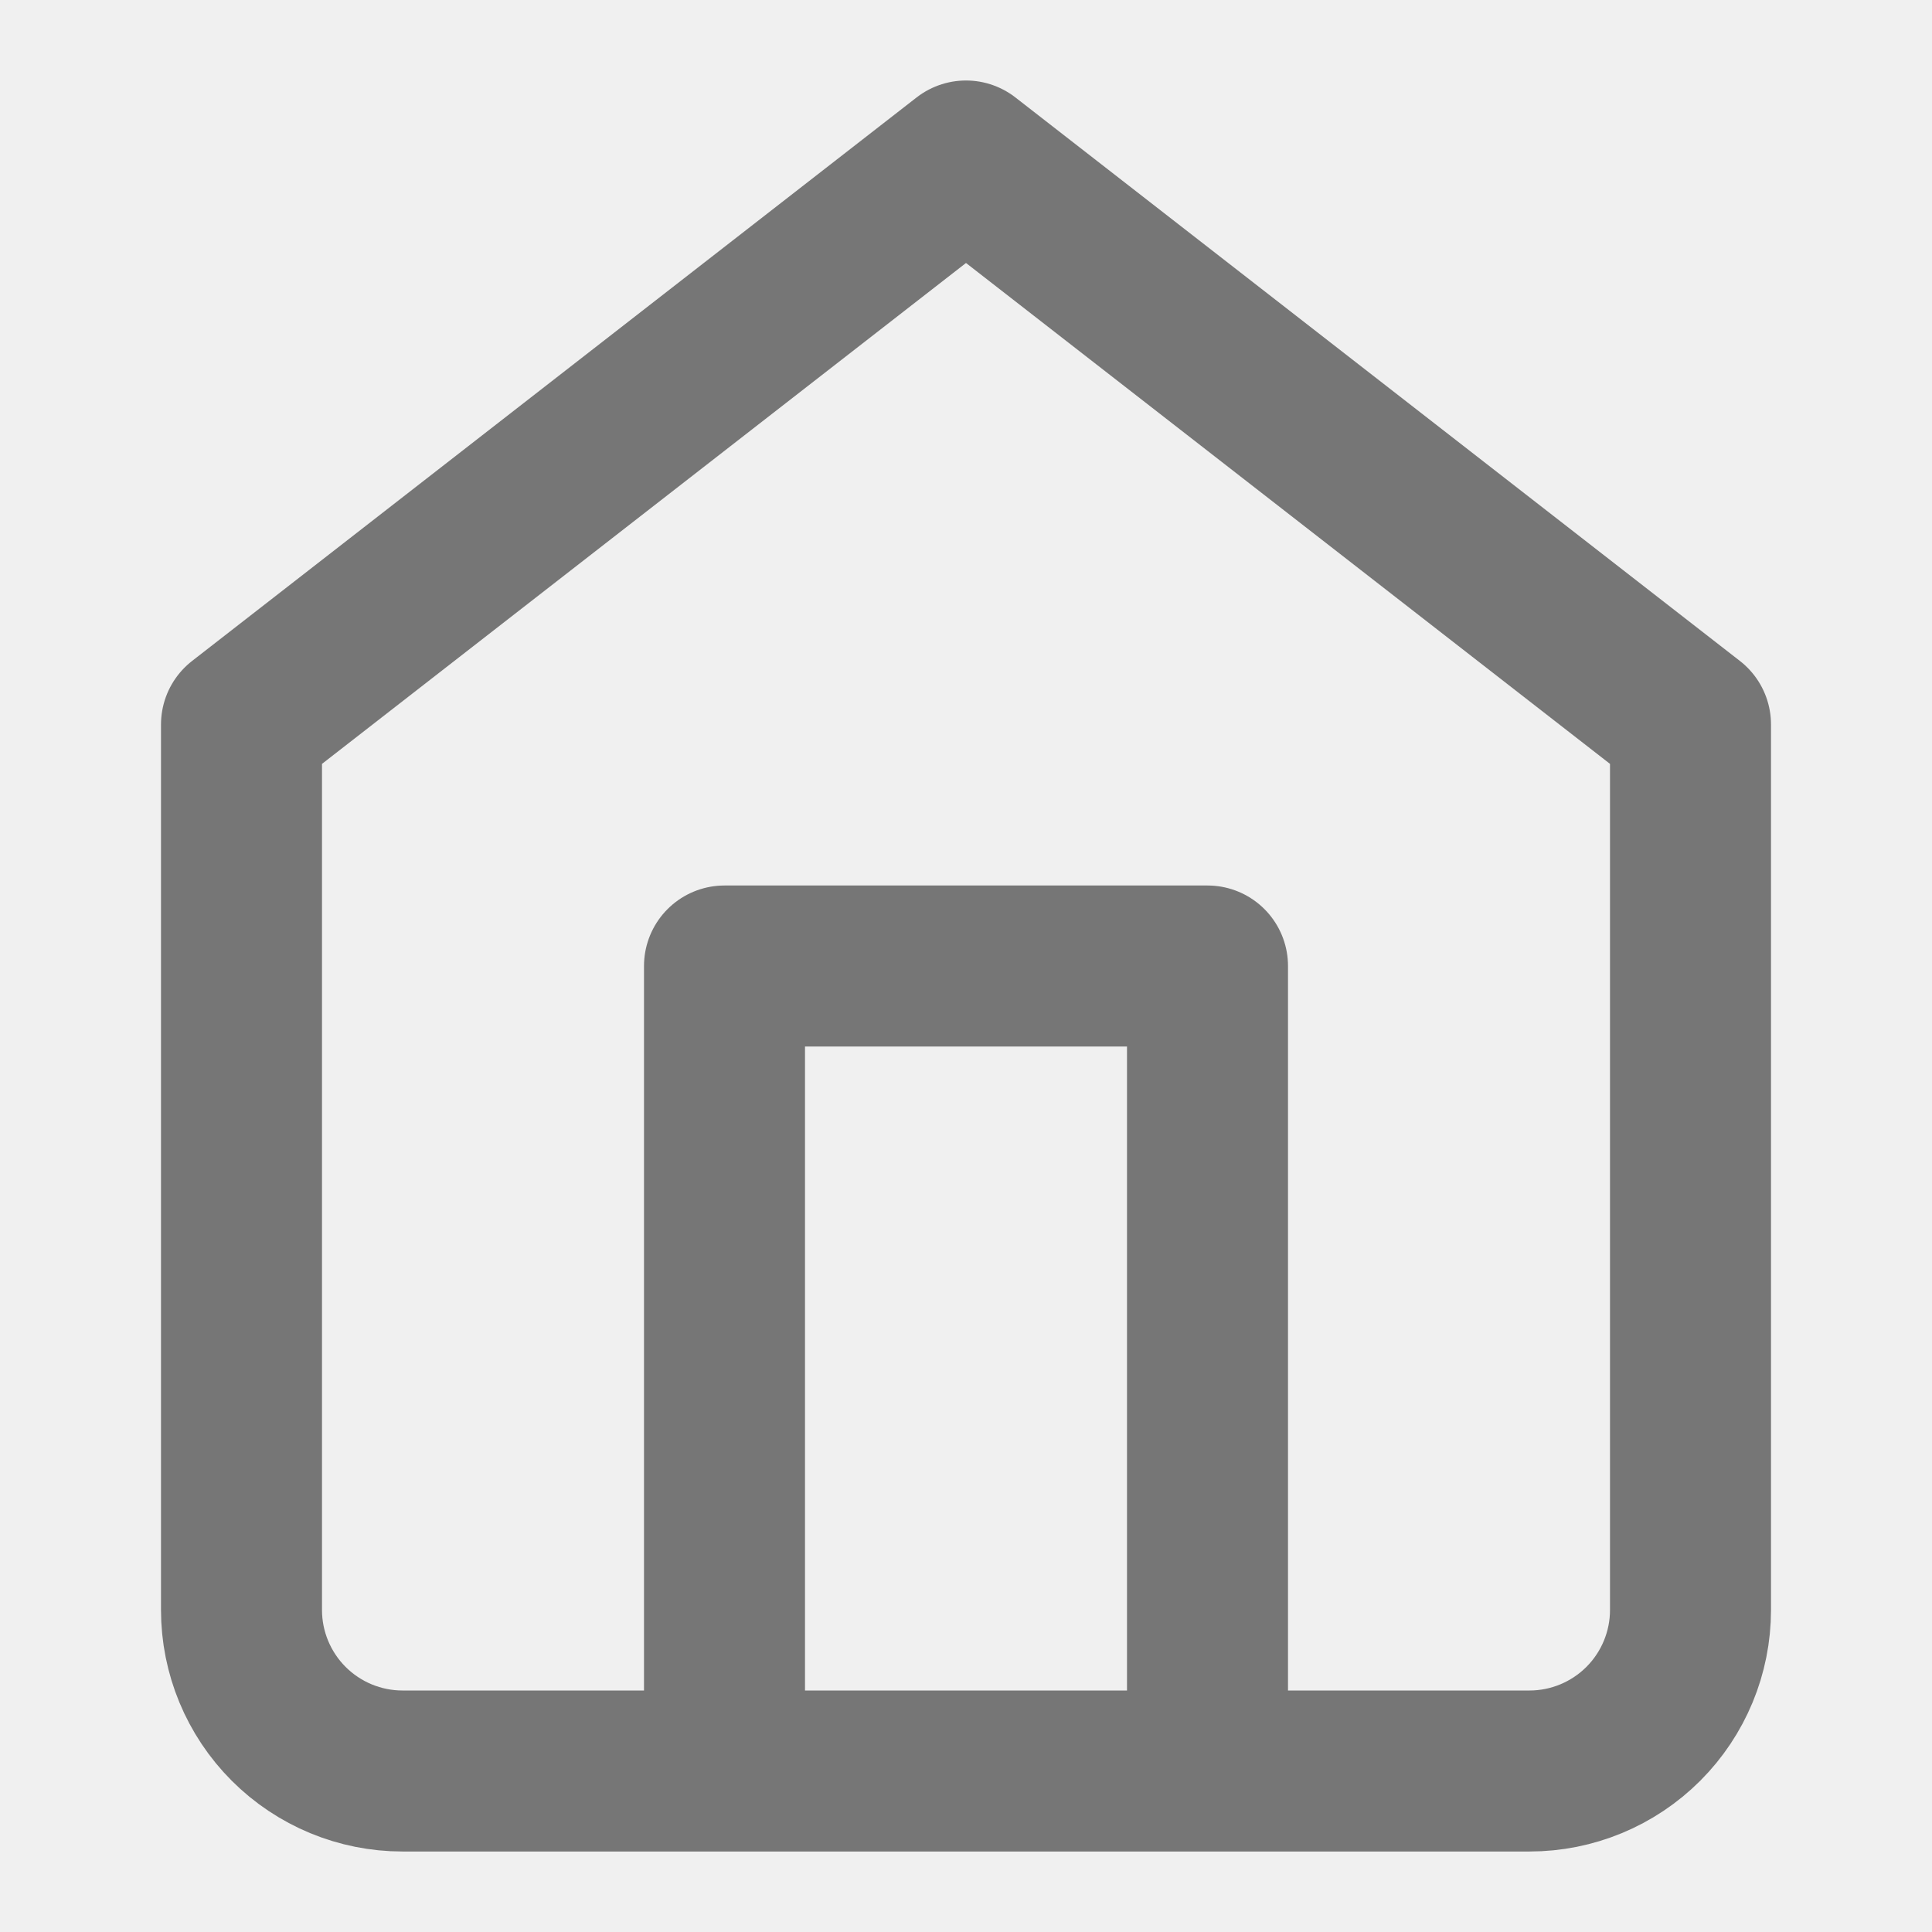
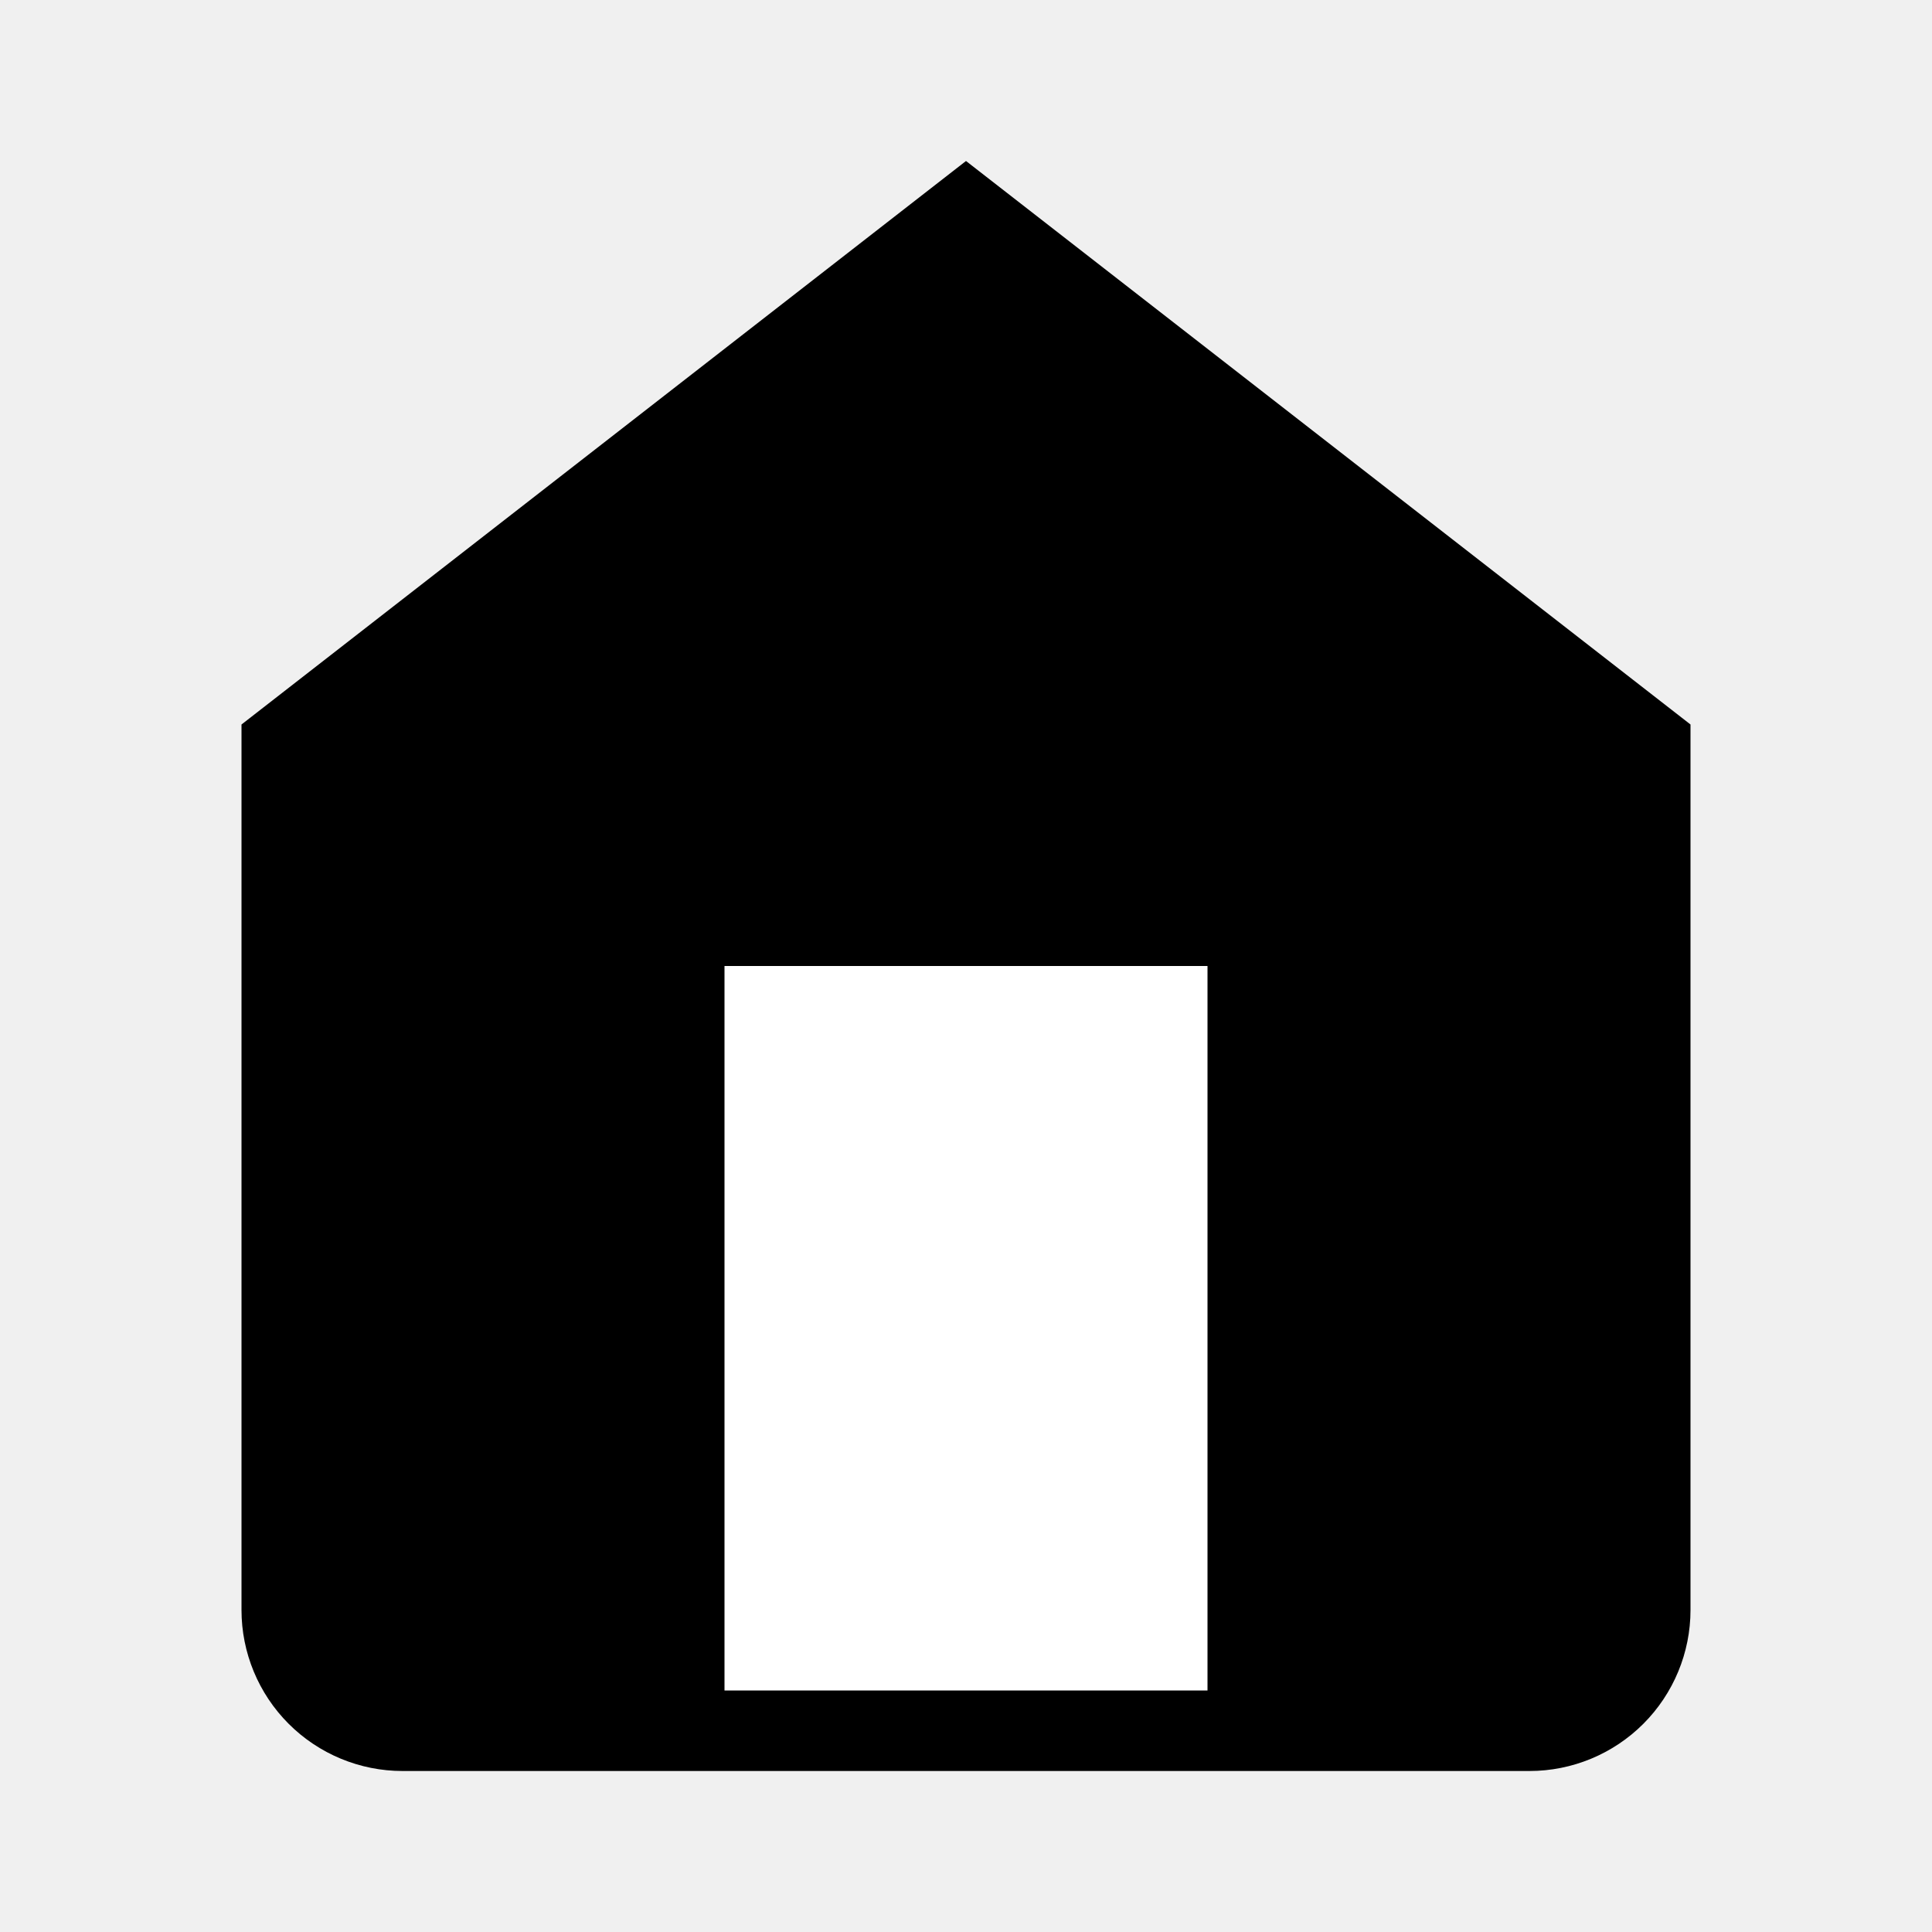
- <svg xmlns="http://www.w3.org/2000/svg" width="24" height="24" viewBox="0 0 24 24" fill="none">
-   <path d="M3 9L12 2L21 9V20C21 20.53 20.789 21.039 20.414 21.414C20.039 21.789 19.53 22 19 22H5C4.47 22 3.961 21.789 3.586 21.414C3.211 21.039 3 20.53 3 20V9Z" stroke="#767676" stroke-width="2" stroke-linecap="round" stroke-linejoin="round" />
-   <path d="M9 21V12H15V21" stroke="#767676" stroke-width="2" stroke-linecap="round" stroke-linejoin="round" />
+ <svg xmlns="http://www.w3.org/2000/svg" width="24" height="24" viewBox="0 0 24 24" fill="current">
+   <path d="M3 9L12 2L21 9V20C21 20.53 20.789 21.039 20.414 21.414C20.039 21.789 19.53 22 19 22H5C4.47 22 3.961 21.789 3.586 21.414C3.211 21.039 3 20.53 3 20V9Z" stroke="current" stroke-width="2" stroke-linecap="round" stroke-linejoin="round" />
+   <path d="M9 21V12H15V21" stroke="current" stroke-width="current" stroke-linecap="round" stroke-linejoin="round" fill="white" />
</svg>
